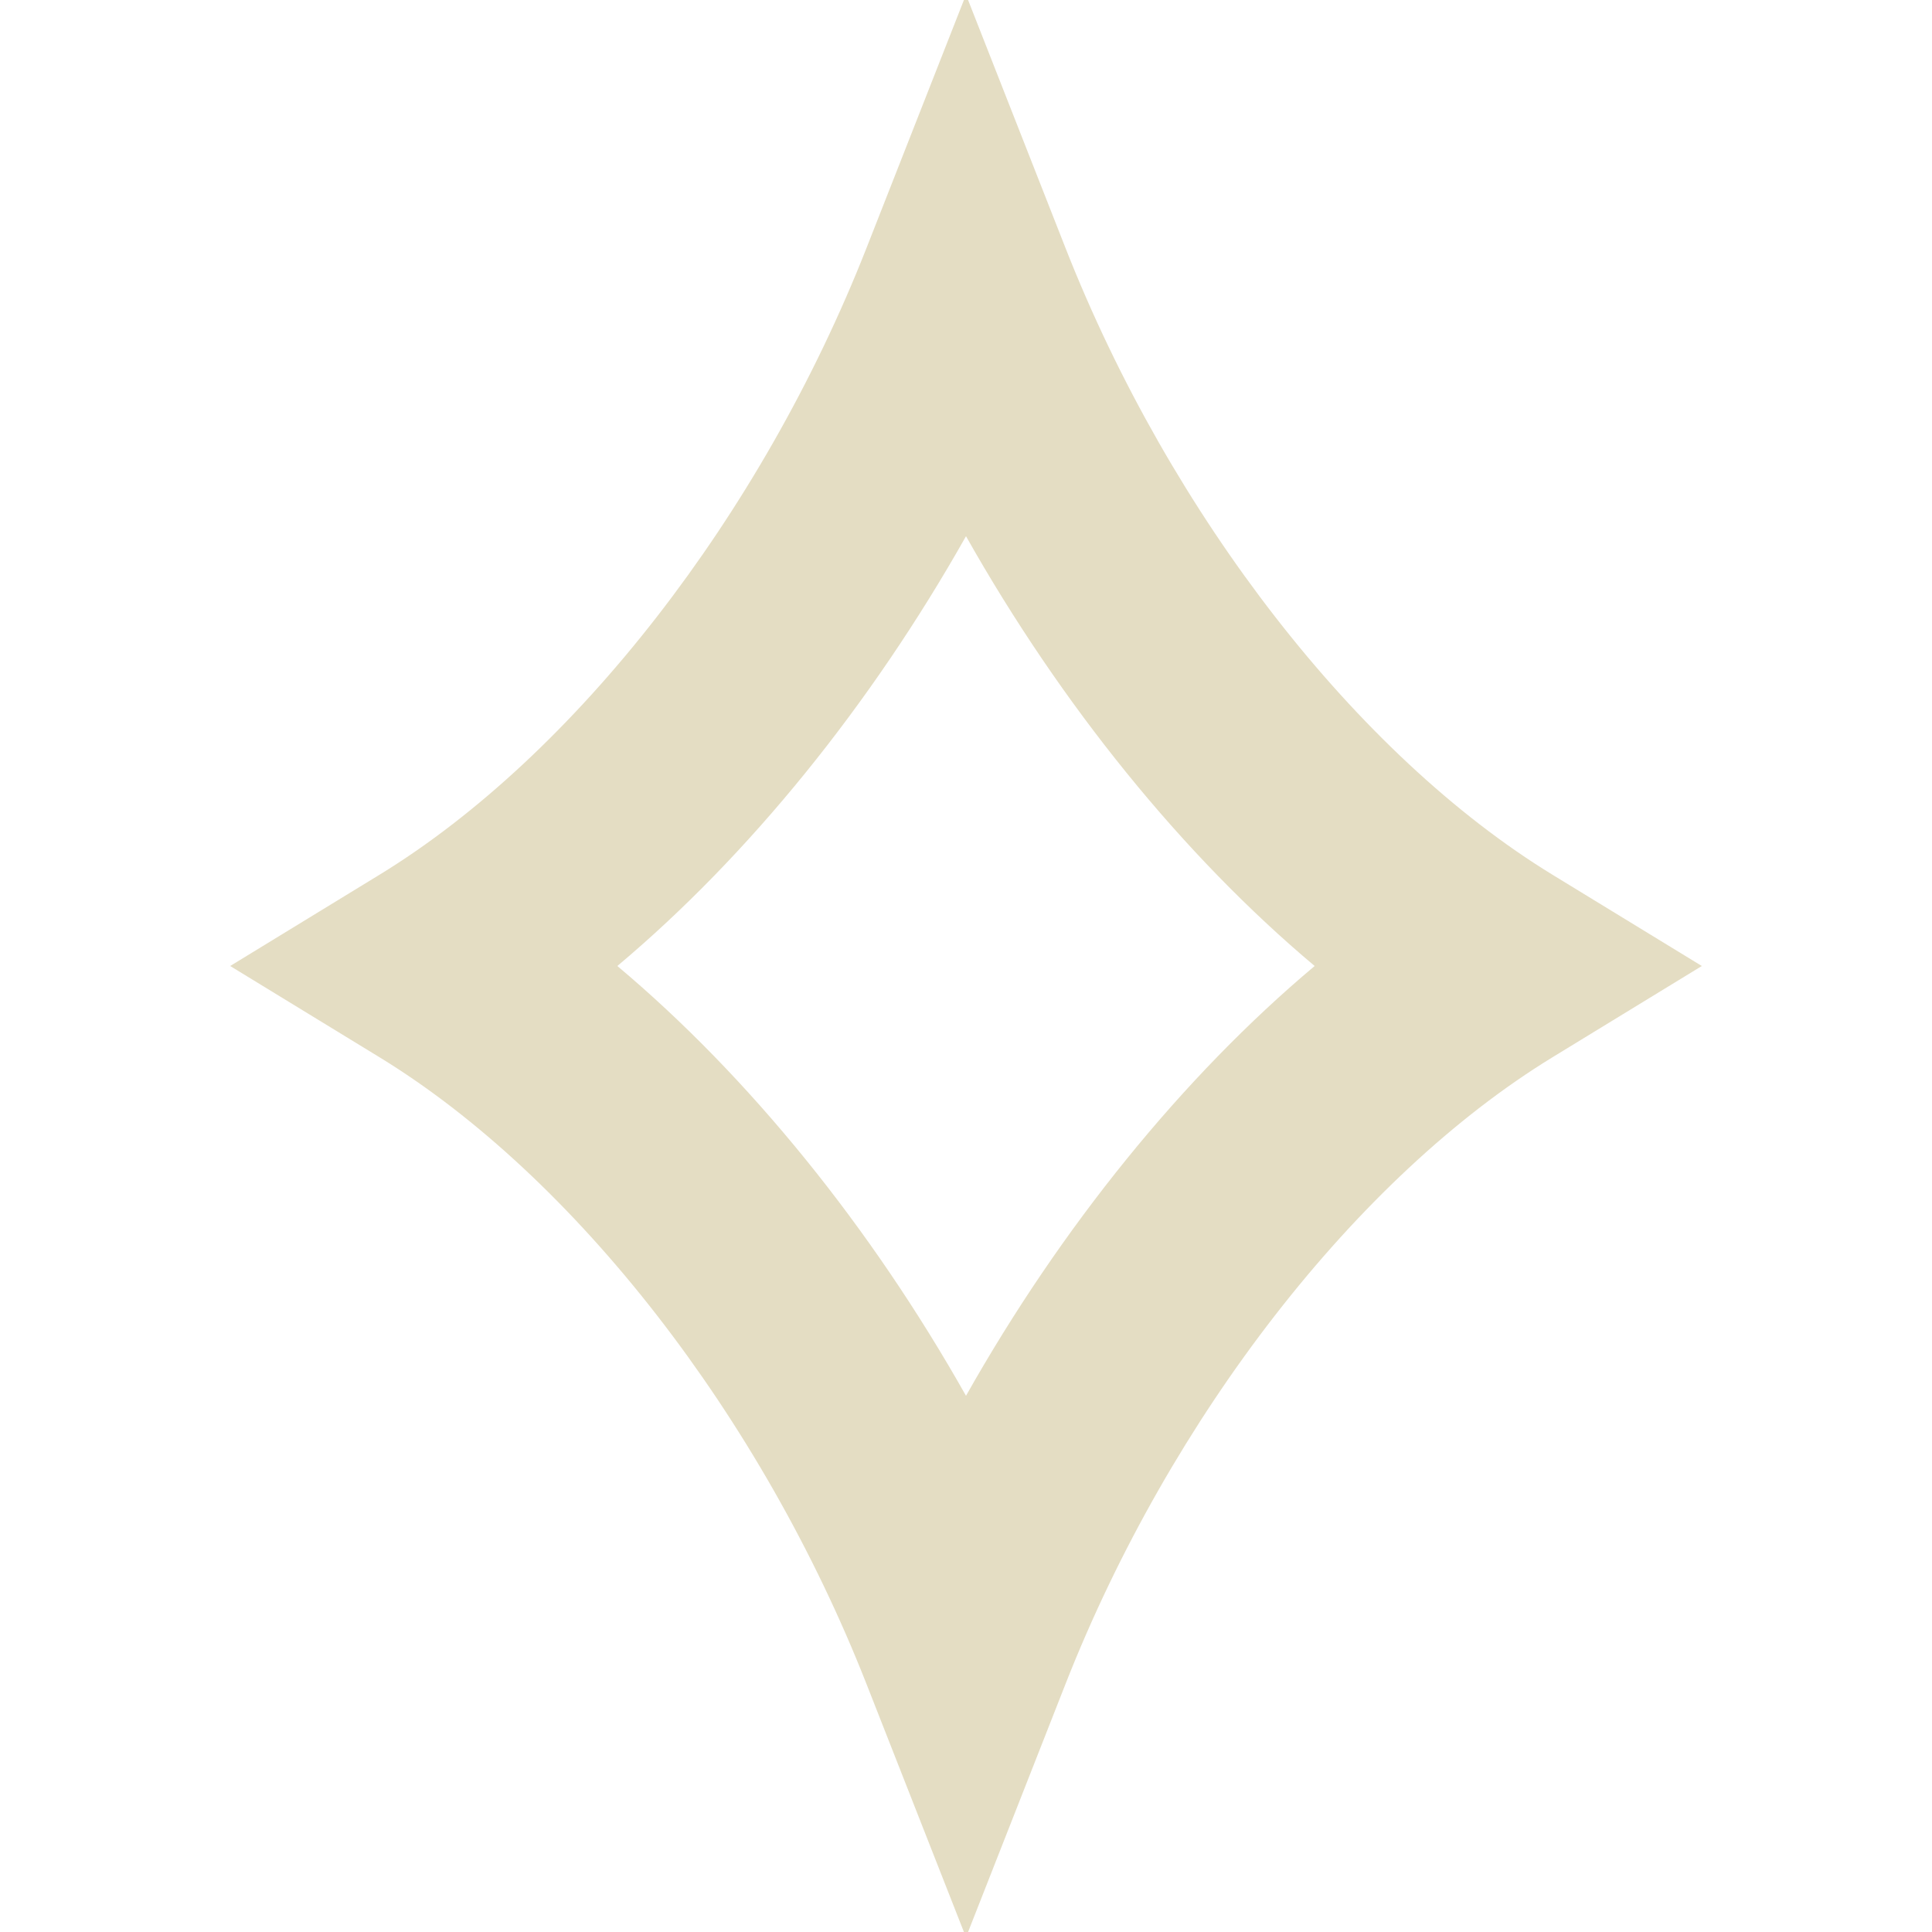
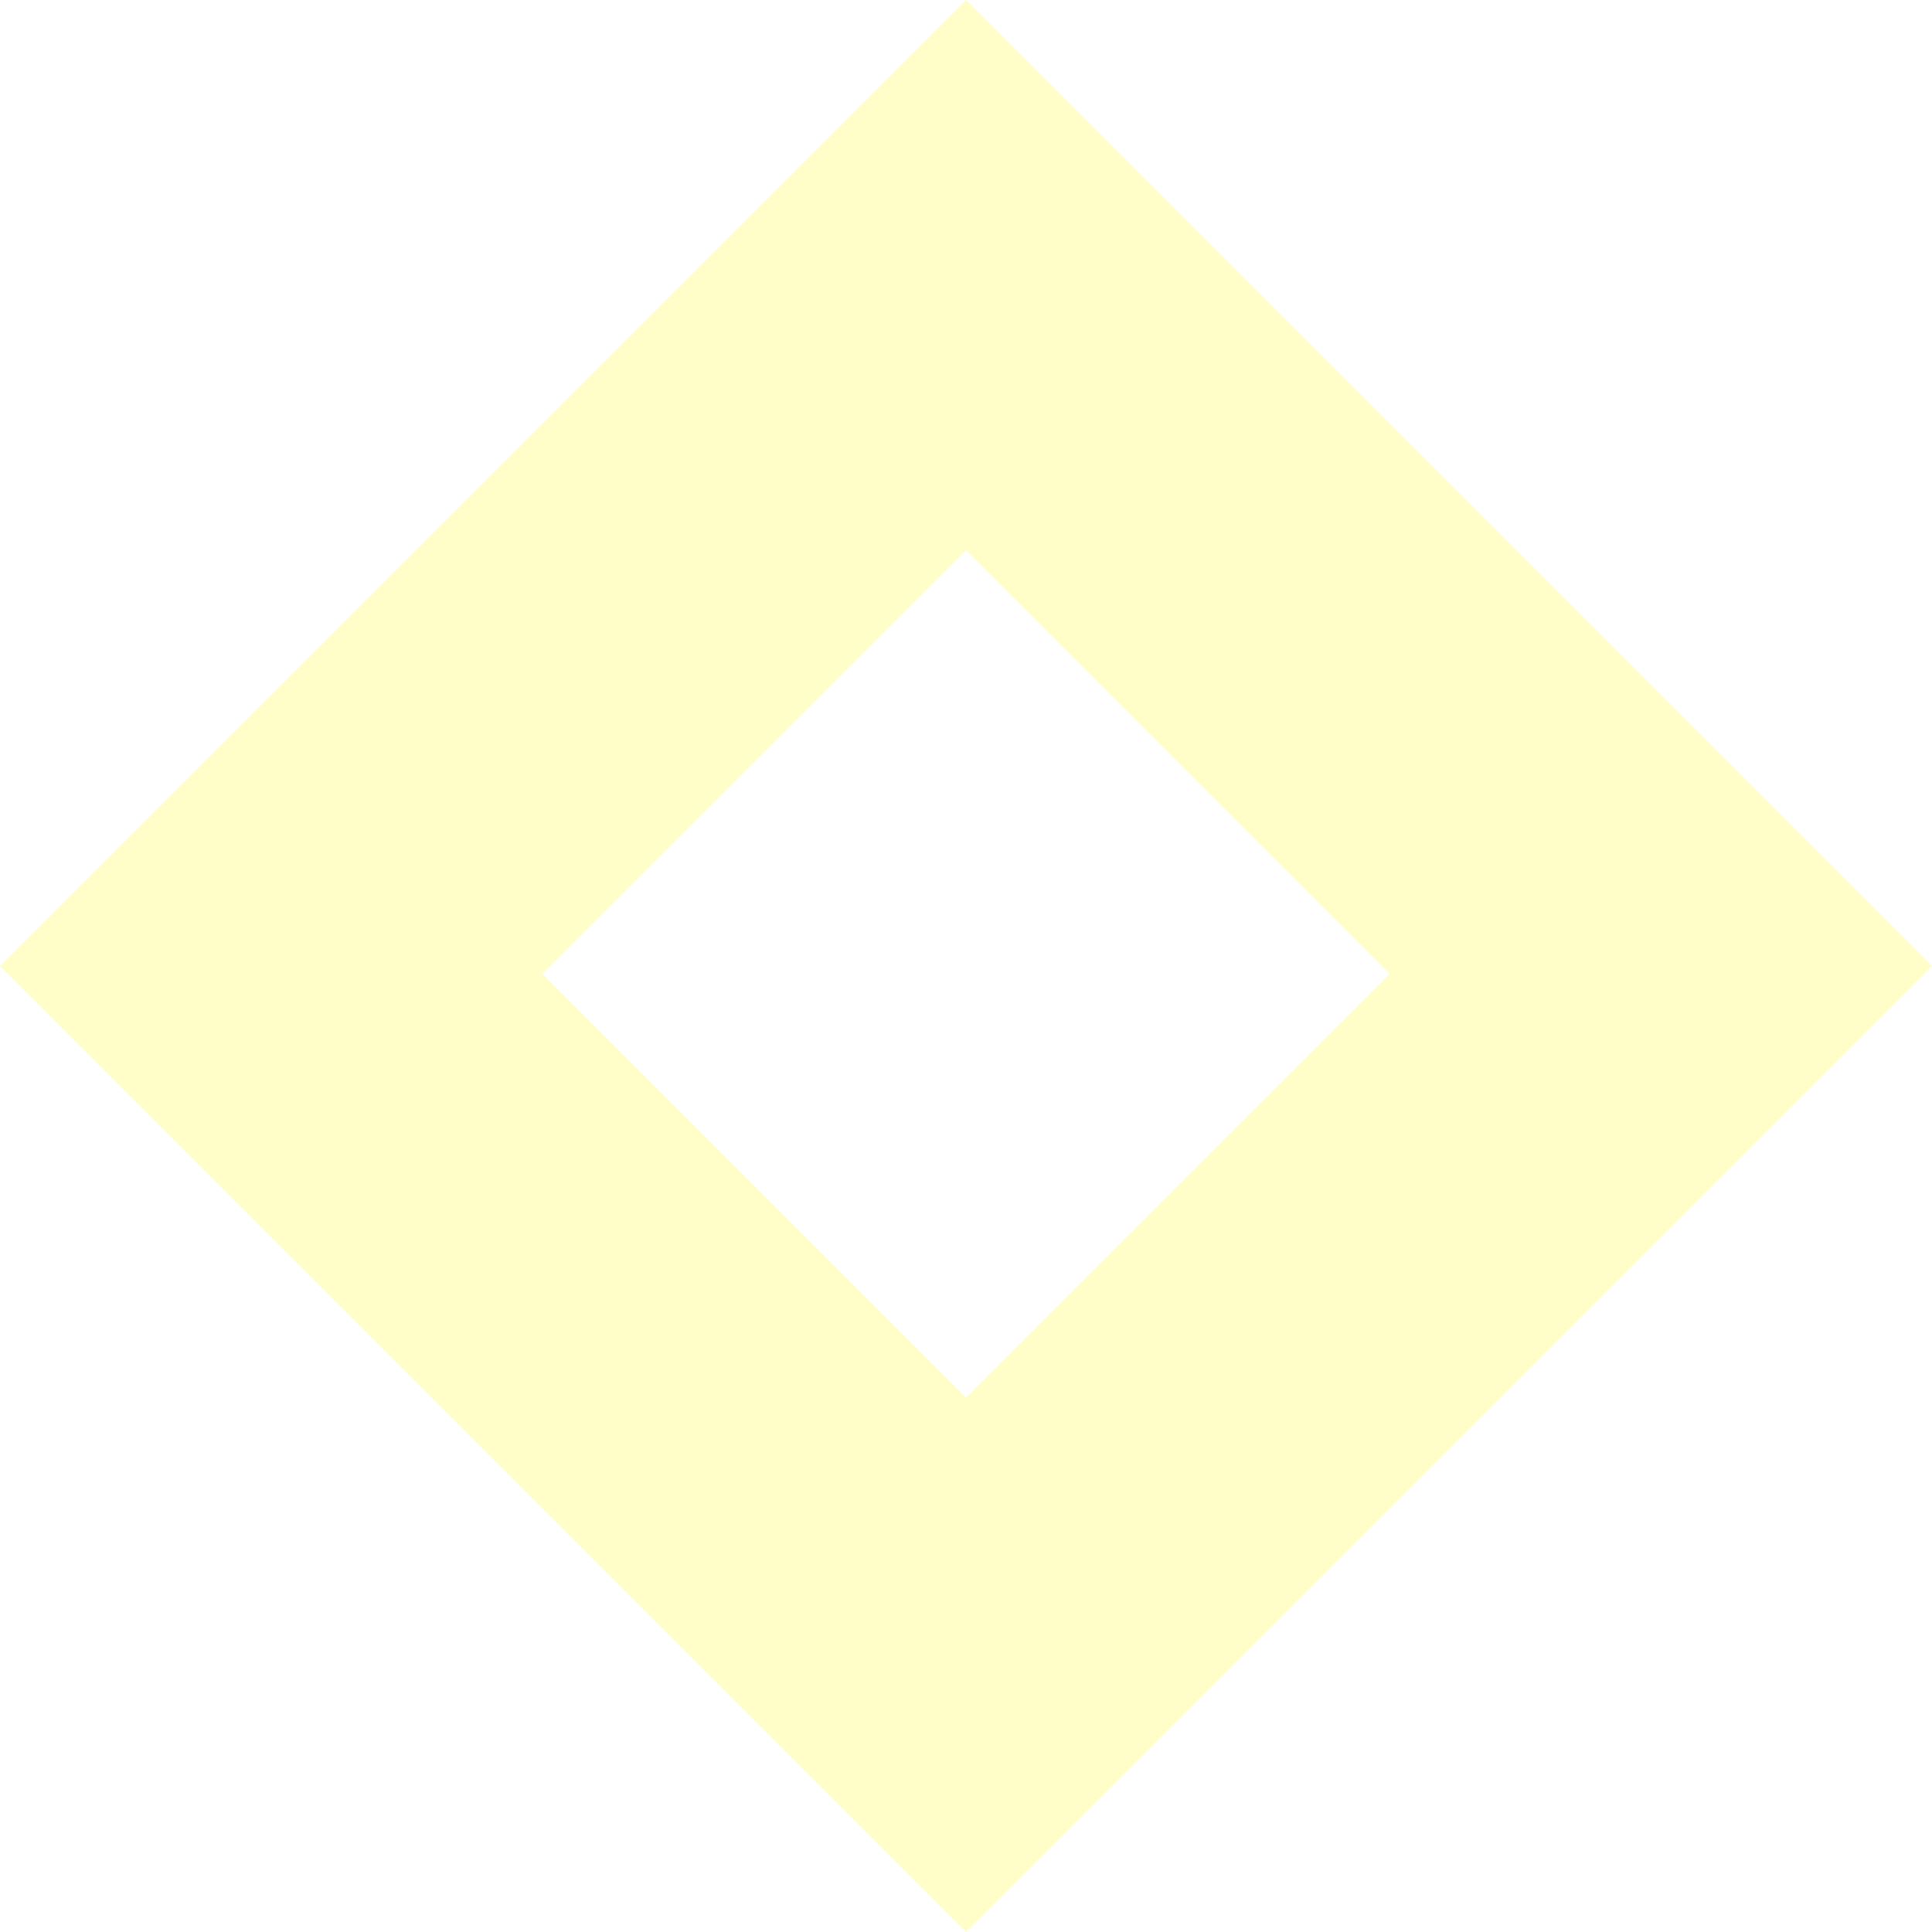
- <svg xmlns="http://www.w3.org/2000/svg" viewBox="0 0 512 512">
-   <path class="st0" d="M256,513.4l-26.4-67.2c-27.8-70.7-77.2-134.3-129-166L61,256l39.6-24.2c51.8-31.7,101.2-95.3,129-166L256-1.4   l26.4,67.2c27.8,70.7,77.2,134.3,129,166L451,256l-39.6,24.2c-51.8,31.7-101.2,95.3-129,166L256,513.4z M163.6,256   c34.9,29.3,67.2,69.2,92.4,113.9c25.2-44.7,57.5-84.6,92.4-113.9c-34.9-29.3-67.2-69.2-92.4-113.9   C230.8,186.8,198.5,226.7,163.6,256z" fill="#e4ddc3" />
+ <svg xmlns="http://www.w3.org/2000/svg" version="1.1" id="Layer_1" x="0px" y="0px" viewBox="0 0 512 512" style="enable-background:new 0 0 512 512;" xml:space="preserve">
+   <style type="text/css">
+ 	.st0{fill:#FFFEC8;}
+ </style>
+   <path class="st0" d="M256,0L0,256l256,256l256-256L256,0z M256,370.4L143.7,258.1L256,145.8l112.3,112.3L256,370.4z" />
</svg>
